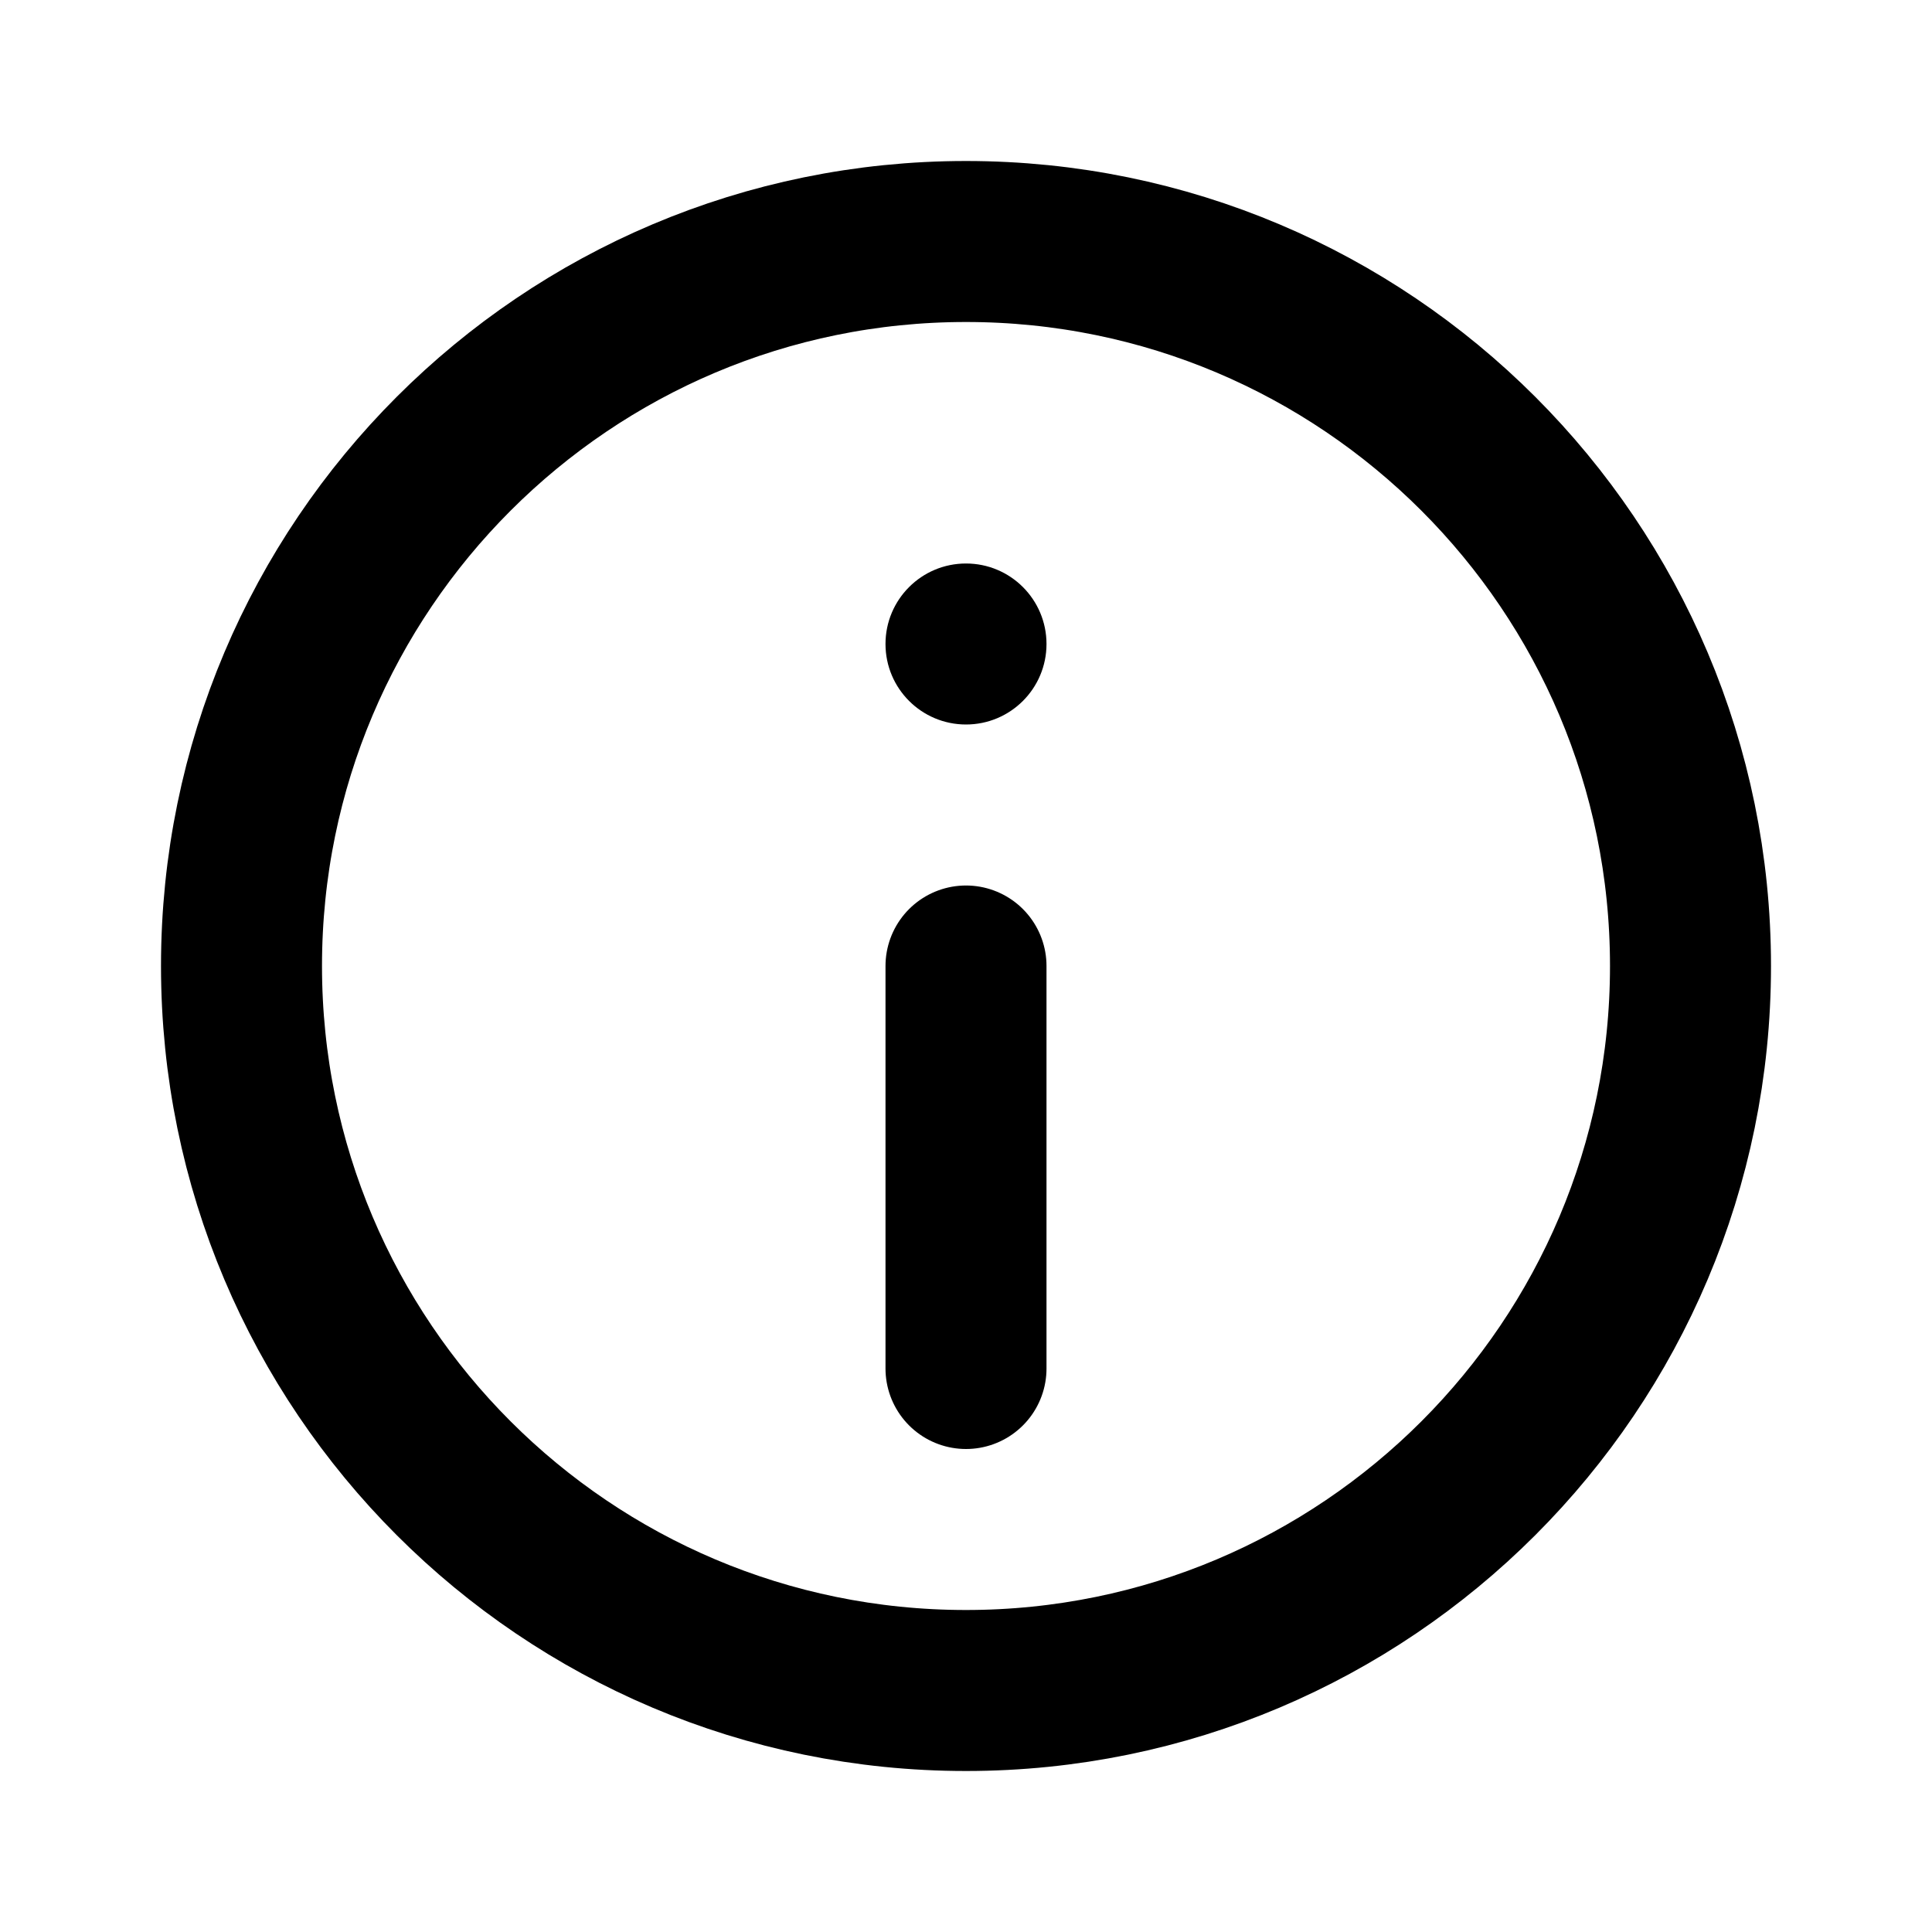
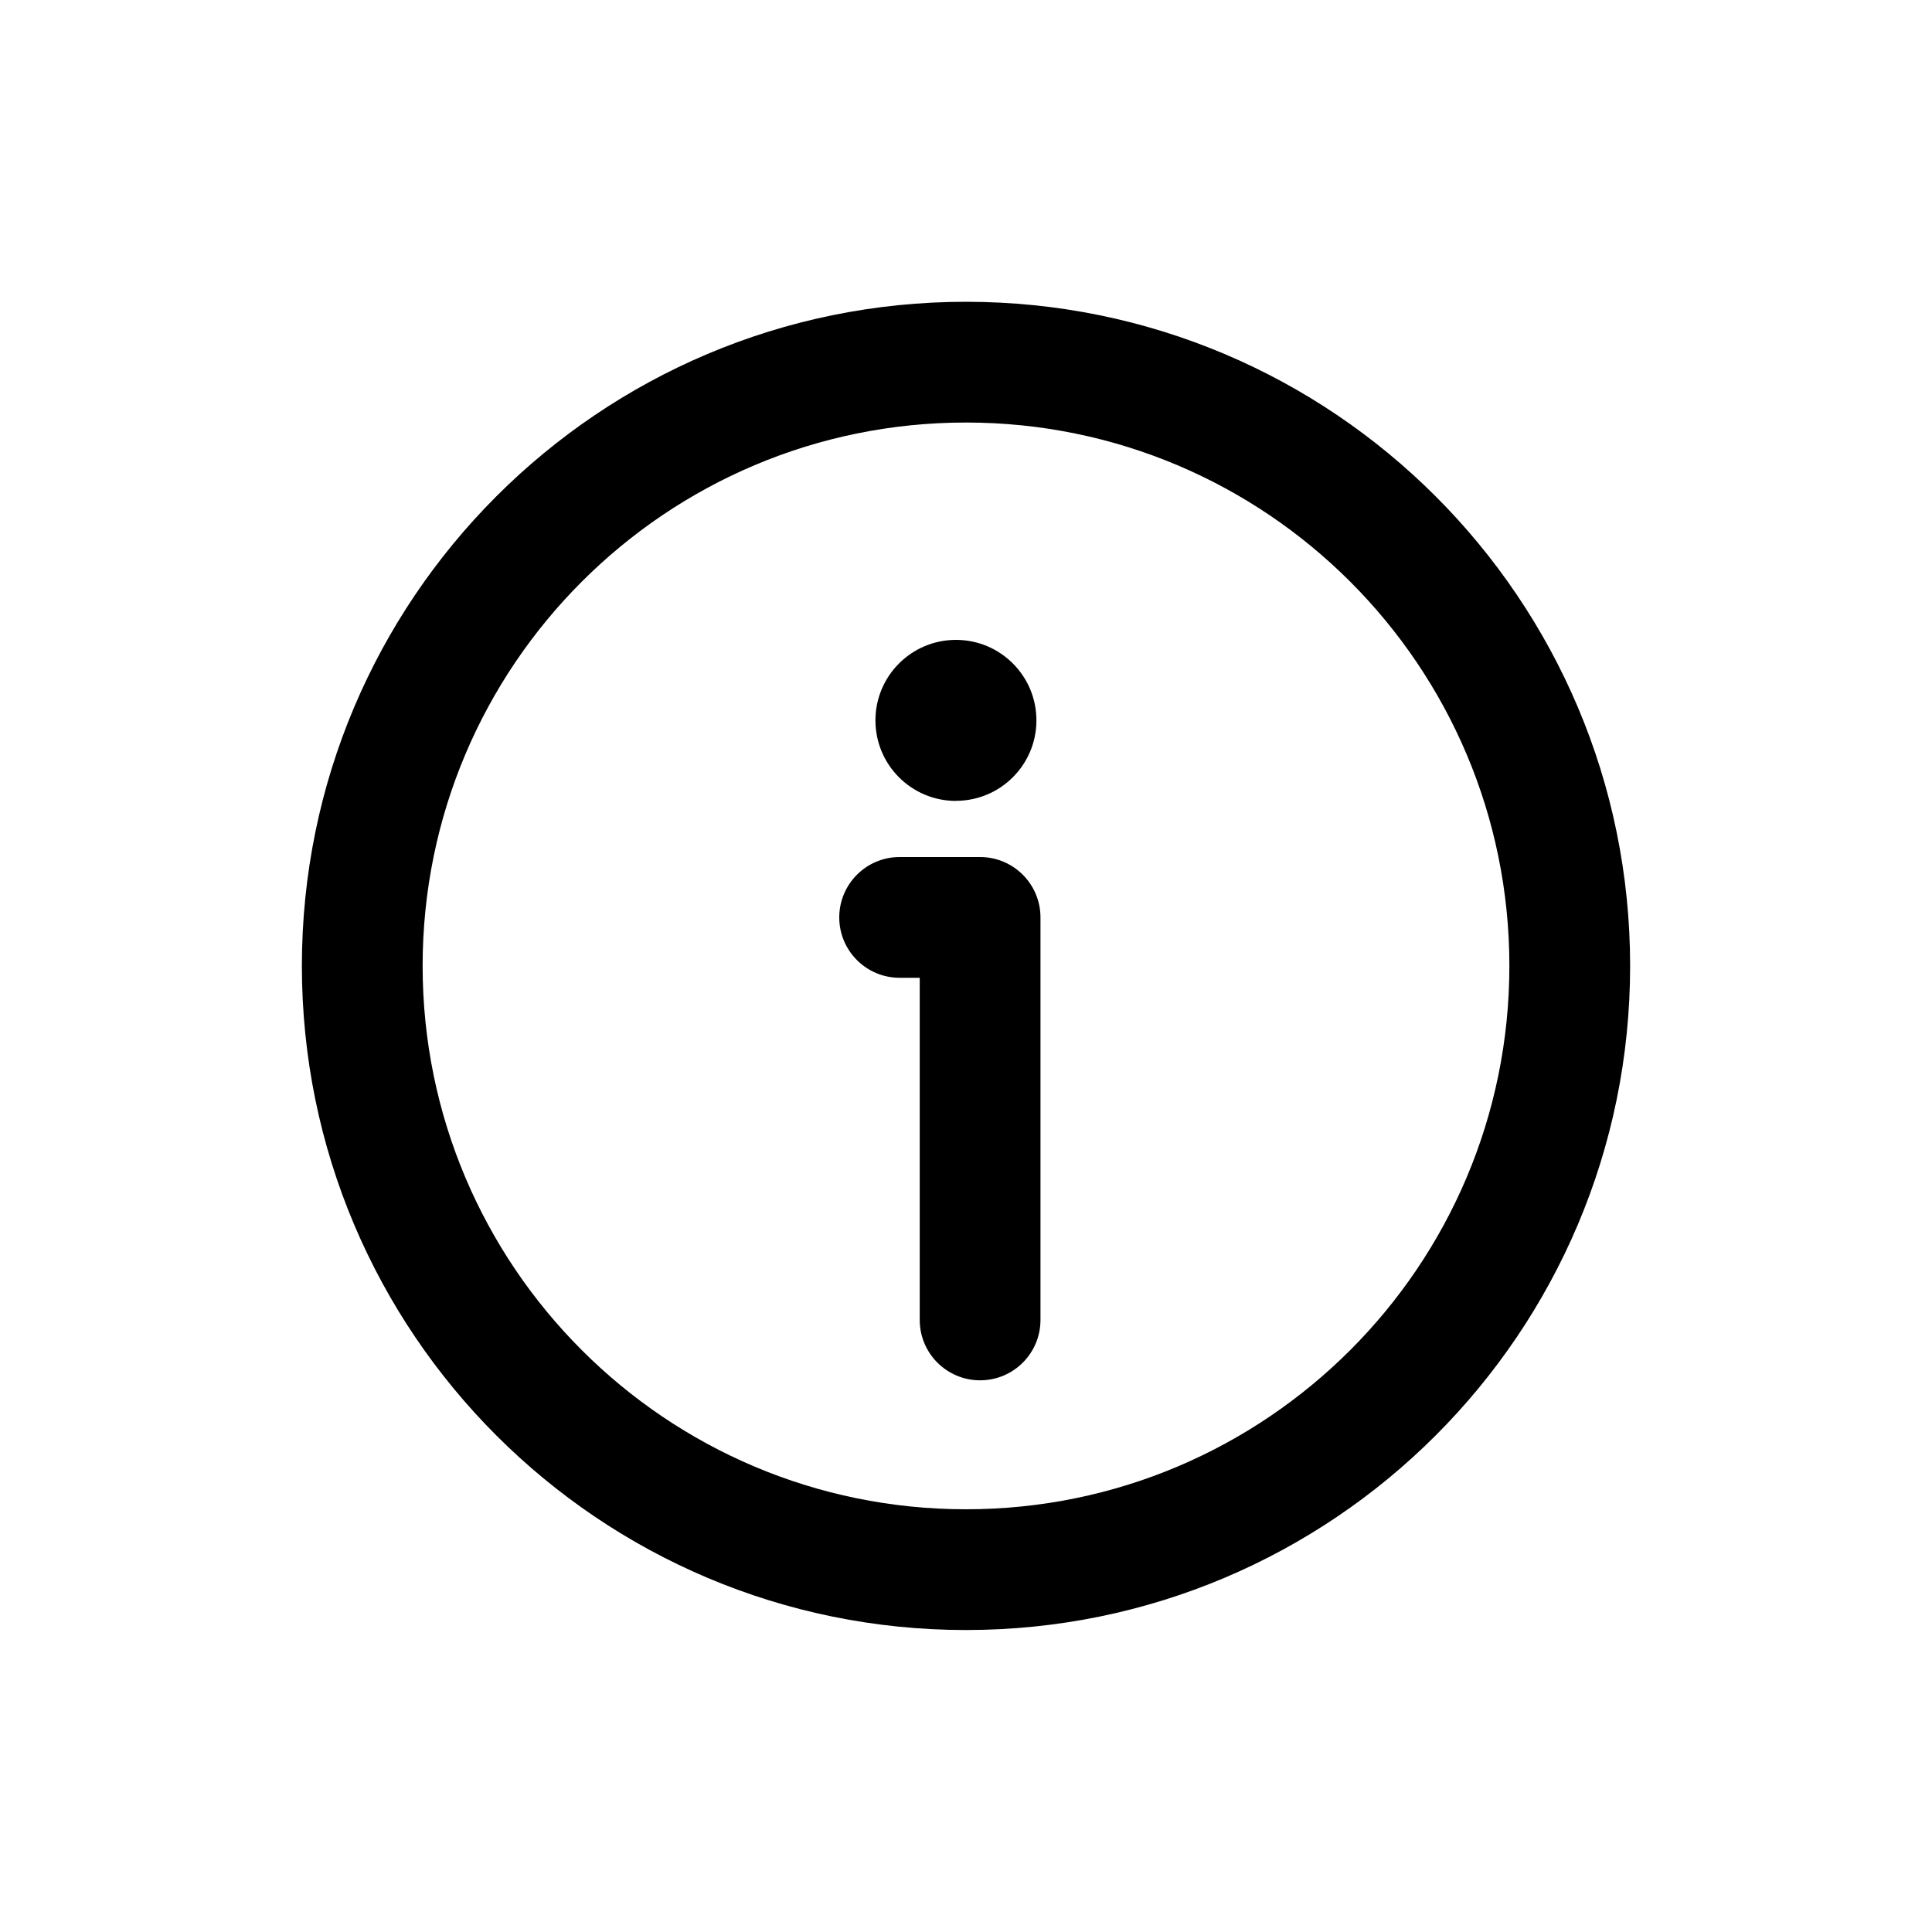
- <svg xmlns="http://www.w3.org/2000/svg" width="24" height="24" viewBox="0 0 24 24" fill="none">
-   <circle cx="9" cy="9" r="9" transform="matrix(1 0 0 -1 3 21)" stroke="currentColor" stroke-width="2" stroke-linecap="round" />
-   <path d="M12 17v-5" stroke="currentColor" stroke-width="2" stroke-linecap="round" />
-   <circle cx="1" cy="1" r="1" transform="matrix(1 0 0 -1 11 9)" fill="currentColor" />
+ <svg xmlns="http://www.w3.org/2000/svg" width="20" height="20" viewBox="0 0 20 20" fill="none">
+   <path d="M8.688 9.497c0-.345.28-.625.624-.625h.834c.345 0 .625.28.625.625v4.167a.625.625 0 1 1-1.25 0v-3.542h-.209a.625.625 0 0 1-.624-.625ZM9.896 8.29a.833.833 0 1 0 0-1.666.833.833 0 0 0 0 1.667Z" fill="currentColor" />
+   <path fill-rule="evenodd" clip-rule="evenodd" d="M3.125 9.999a6.875 6.875 0 1 1 13.75 0A6.875 6.875 0 0 1 10 16.874a6.875 6.875 0 0 1-6.875-6.875ZM10 4.374a5.625 5.625 0 1 0 0 11.25 5.625 5.625 0 0 0 0-11.25Z" fill="currentColor" />
</svg>
